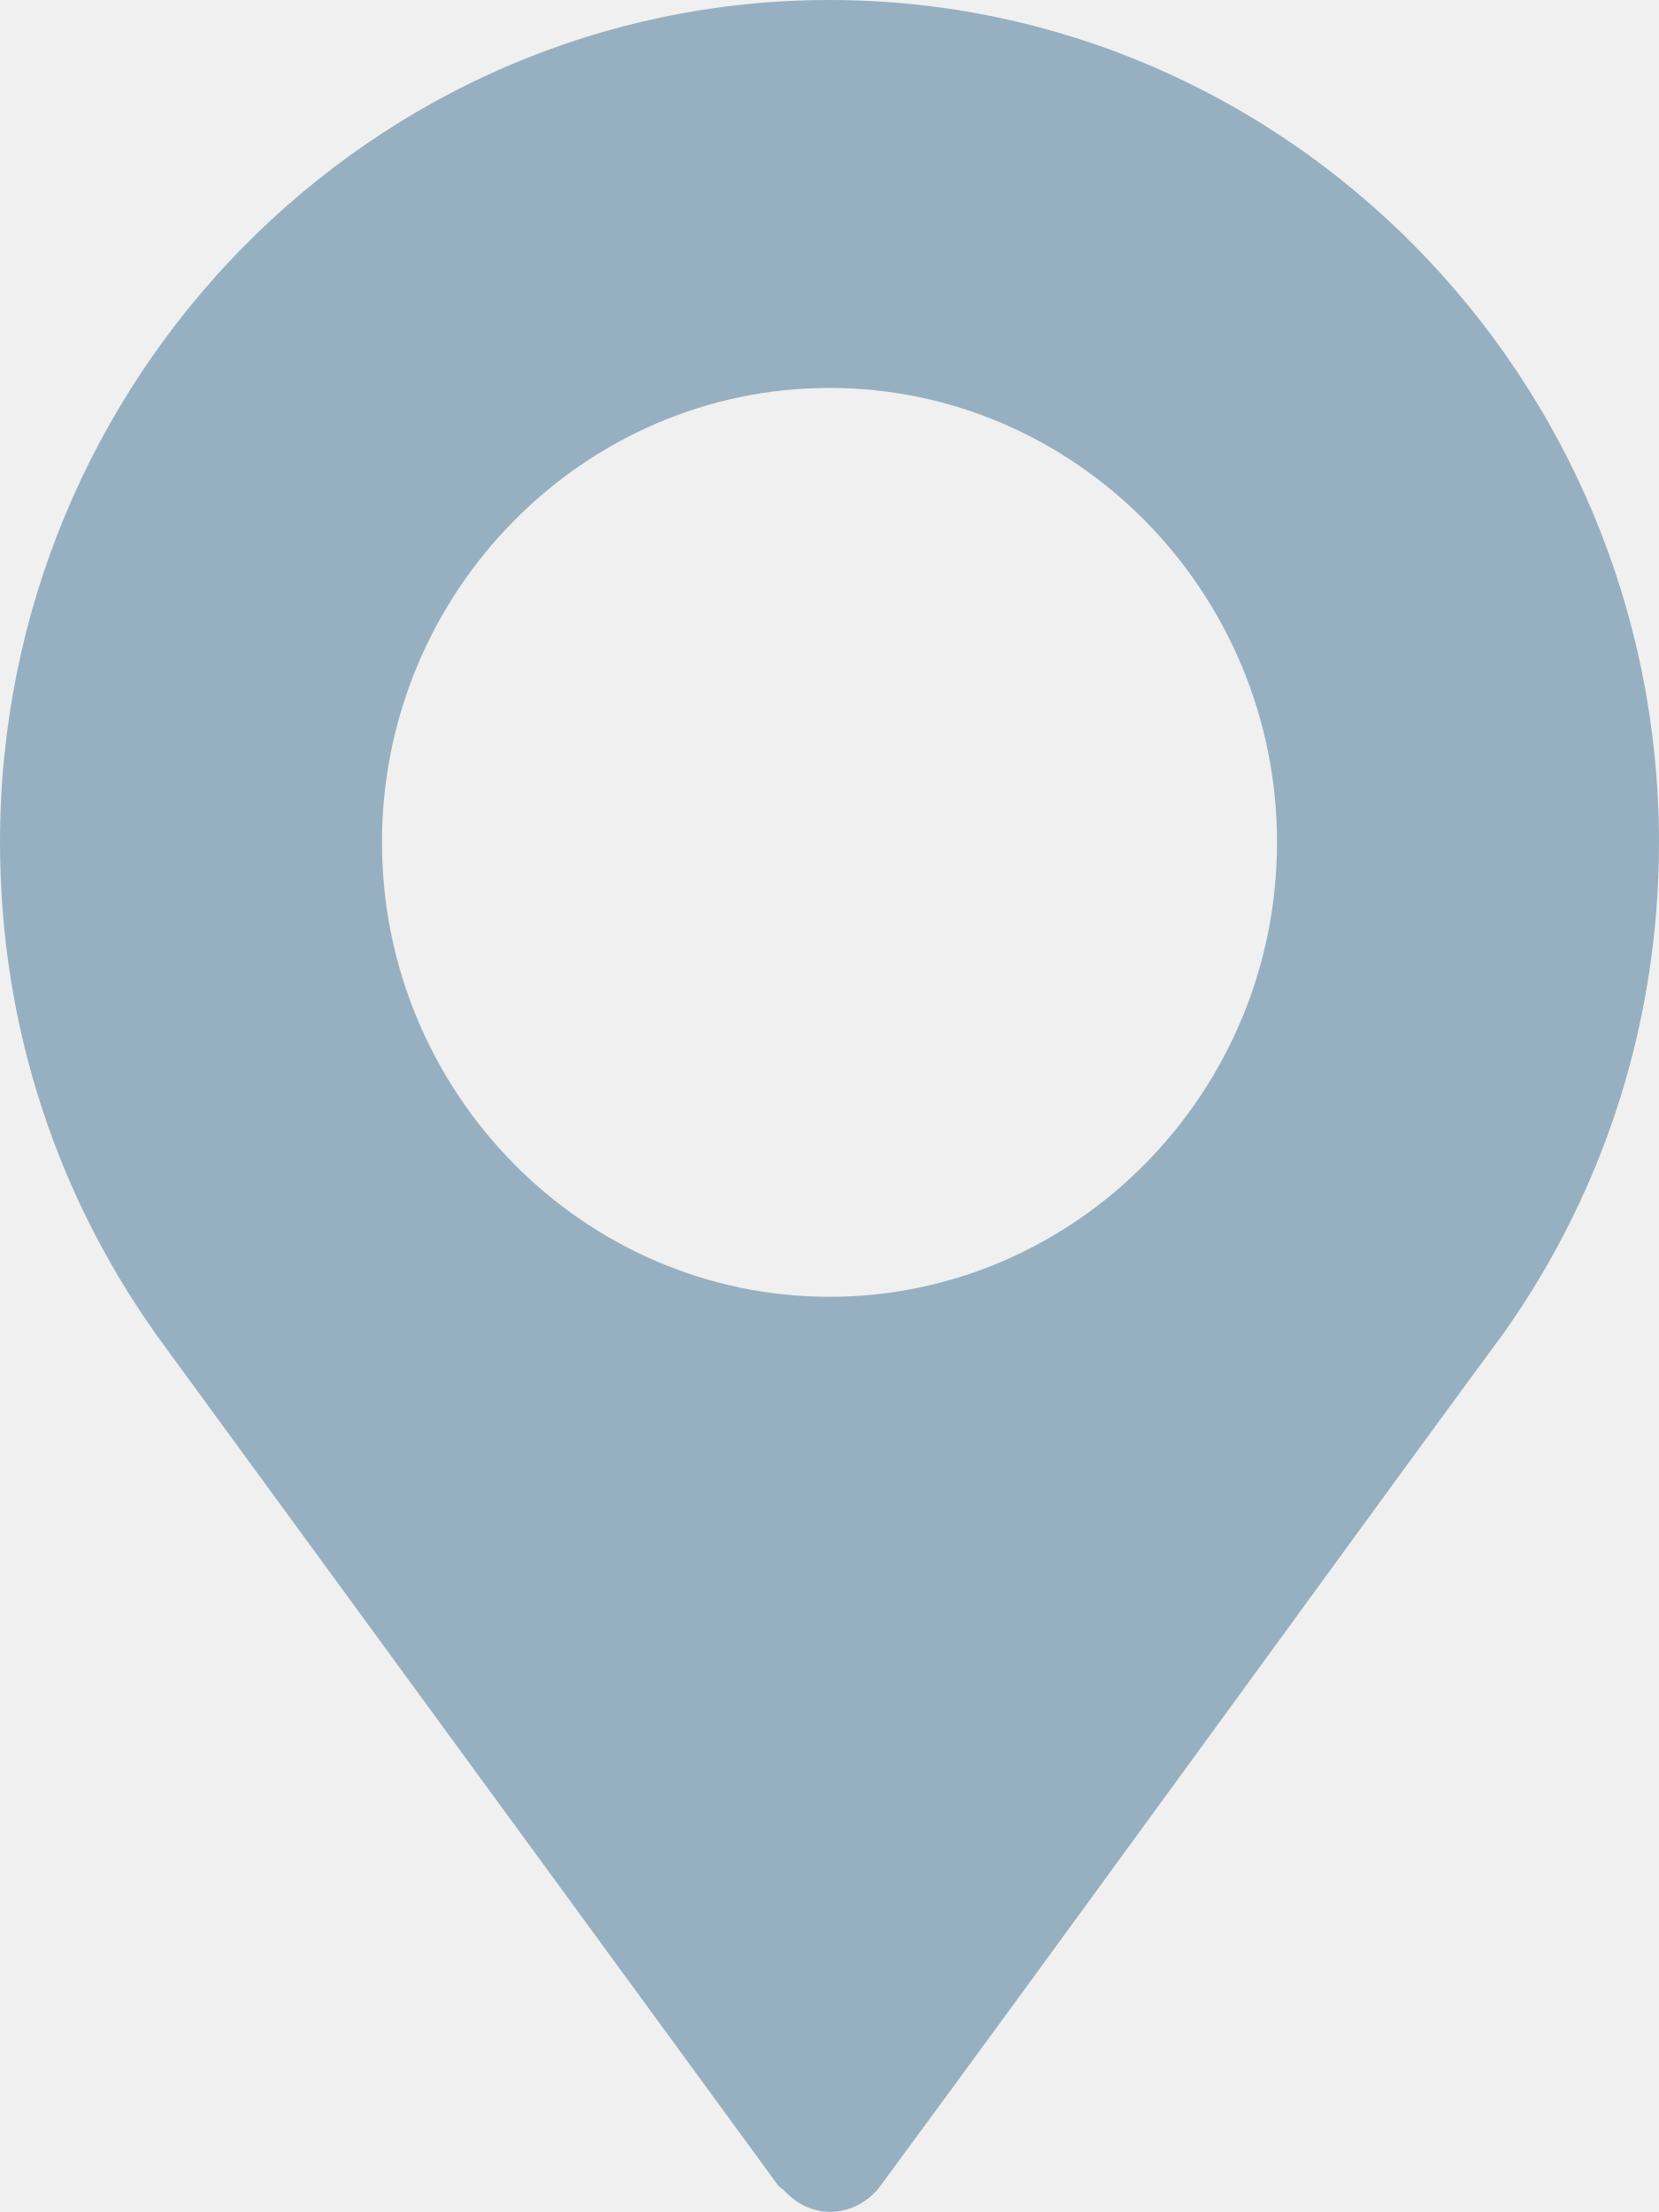
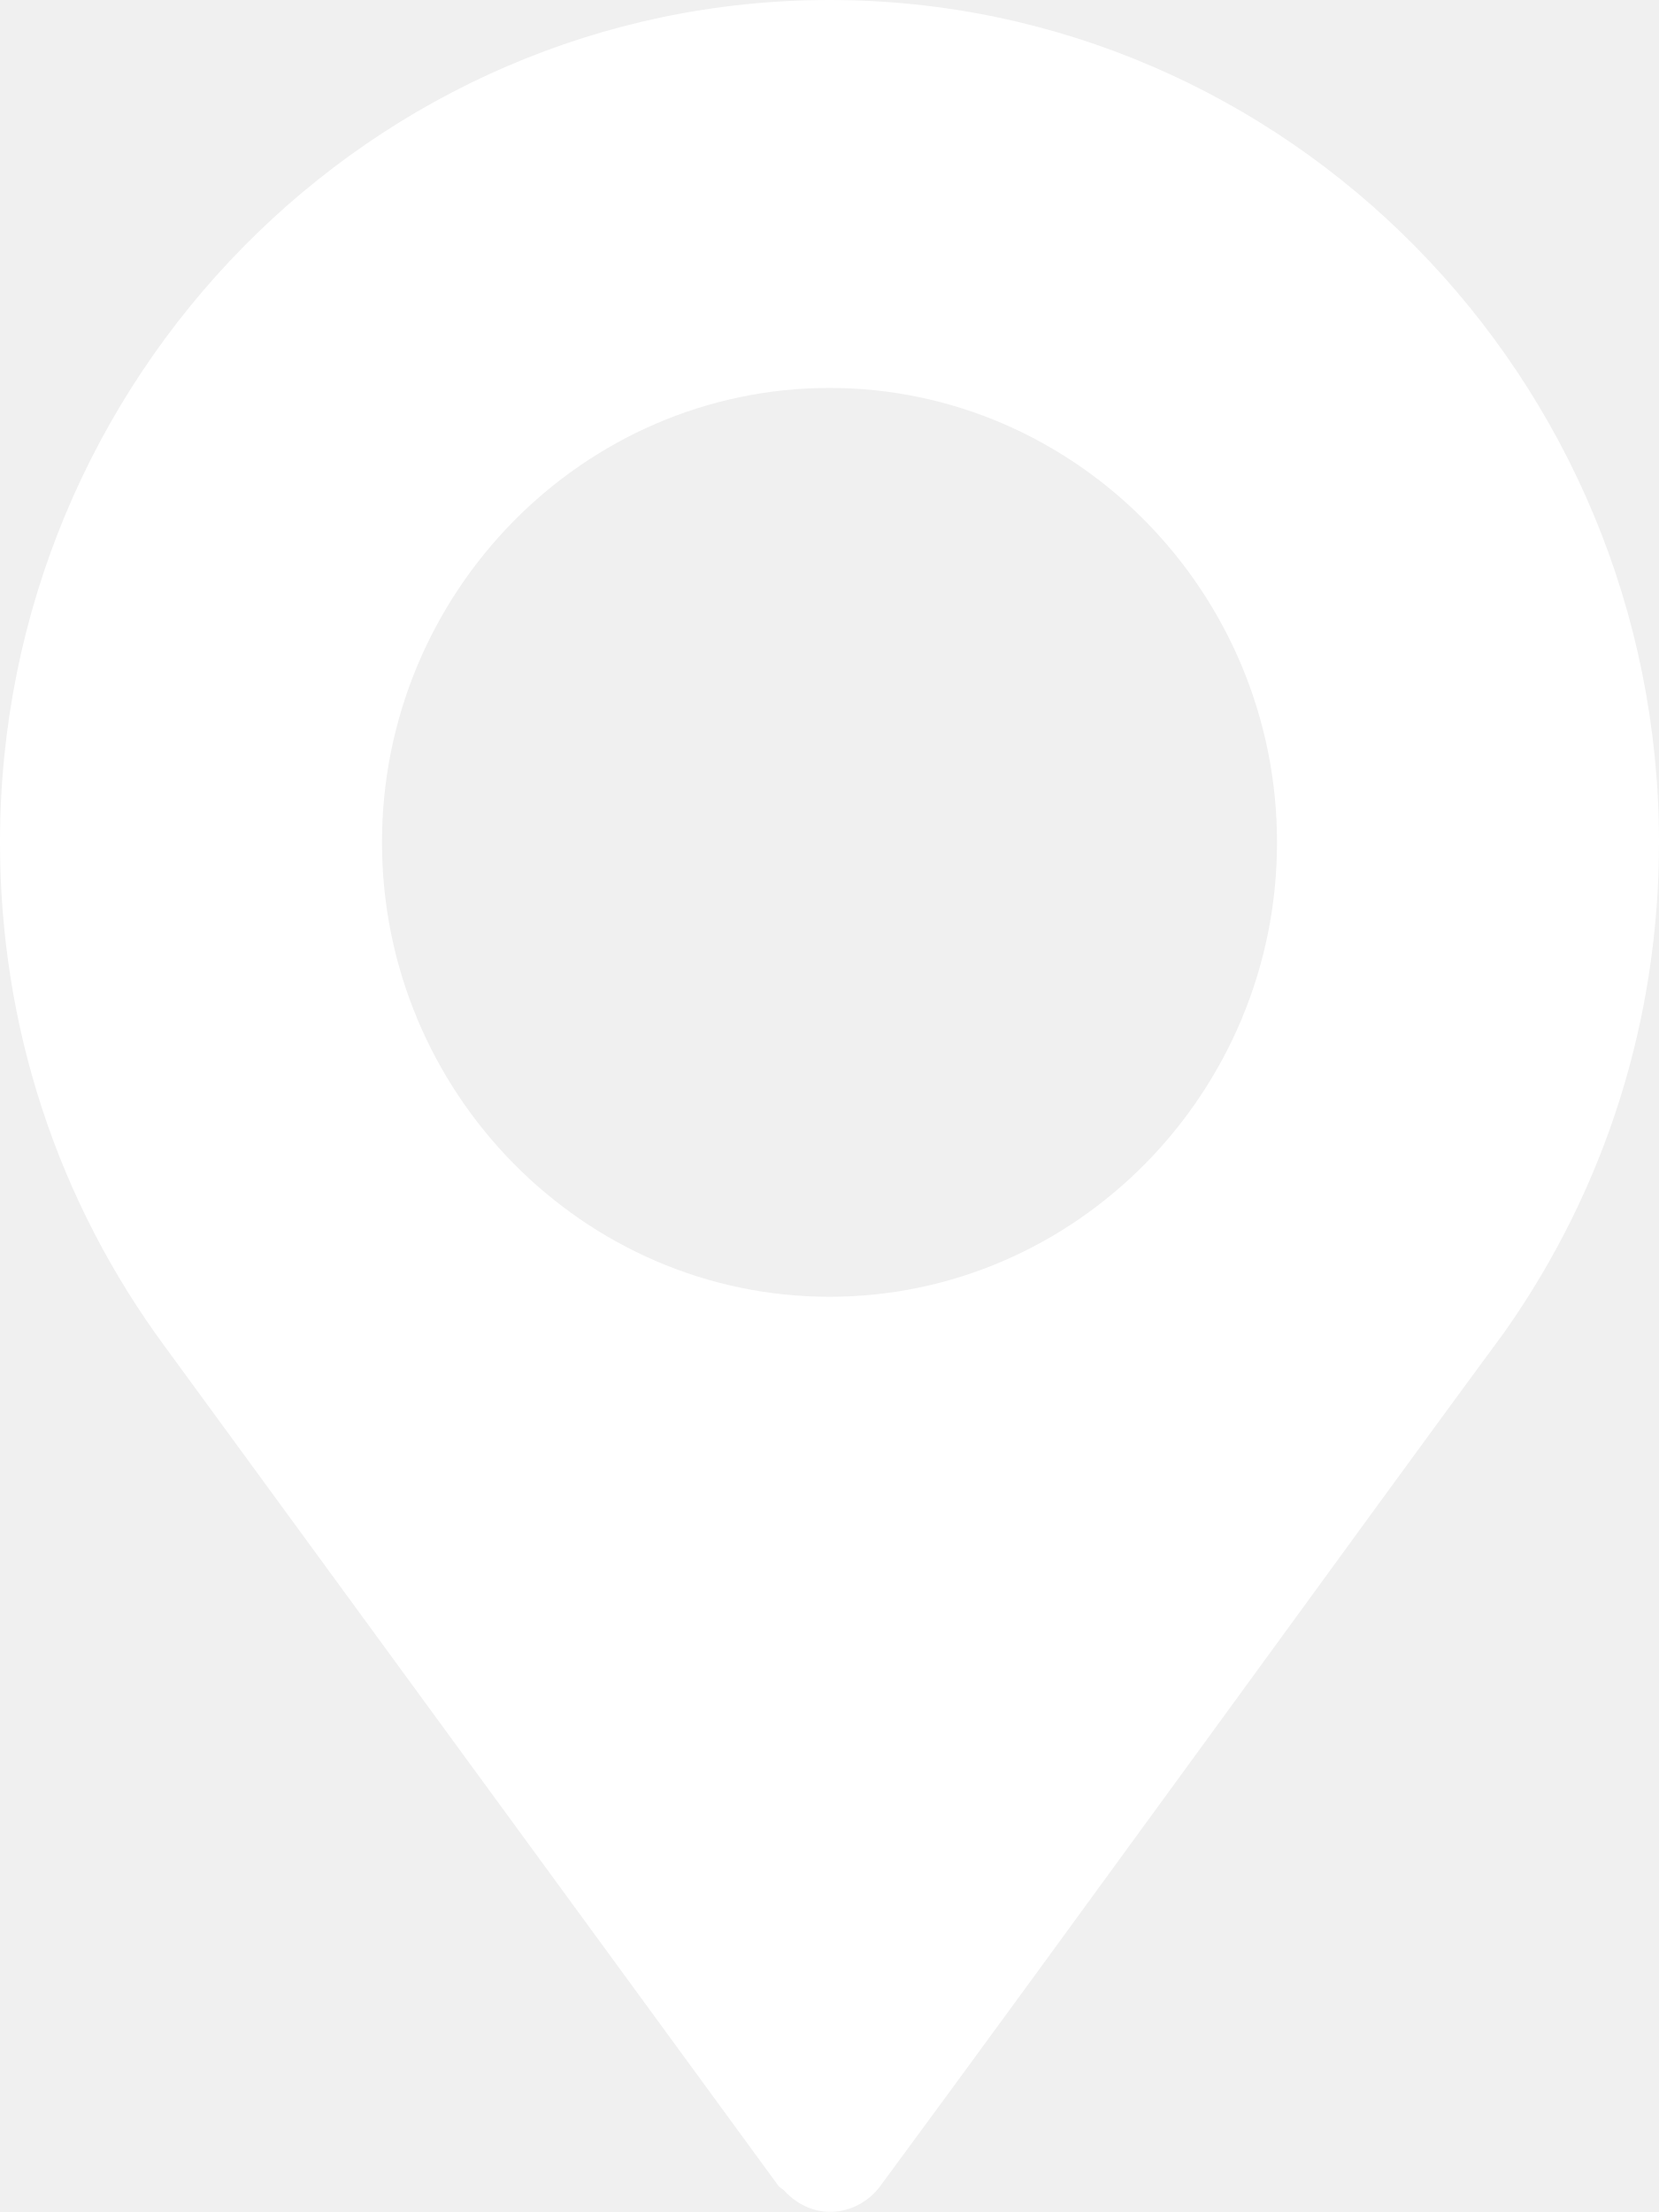
<svg xmlns="http://www.w3.org/2000/svg" preserveAspectRatio="xMidYMid" width="12" height="16" viewBox="0 0 12 16">
  <defs>
    <style>
      .cls-1 {
-         fill: #97b0c1;
+         fill: #ffffff;
        fill-rule: evenodd;
      }
    </style>
  </defs>
  <path d="M6.000,-0.000 C2.692,-0.000 -0.000,2.733 -0.000,6.093 C-0.000,7.422 0.414,8.686 1.197,9.746 L5.630,15.810 C5.641,15.825 5.658,15.831 5.670,15.843 C5.892,16.084 6.212,16.024 6.369,15.810 C7.646,14.080 9.986,10.849 10.886,9.630 C10.886,9.630 10.886,9.629 10.886,9.629 L10.892,9.621 C11.617,8.587 12.000,7.367 12.000,6.093 C12.000,2.733 9.308,-0.000 6.000,-0.000 ZM6.000,9.380 C4.219,9.380 2.763,7.902 2.763,6.093 C2.763,4.284 4.219,2.806 6.000,2.806 C7.781,2.806 9.237,4.284 9.237,6.093 C9.237,7.902 7.781,9.380 6.000,9.380 Z" class="cls-1" />
</svg>
